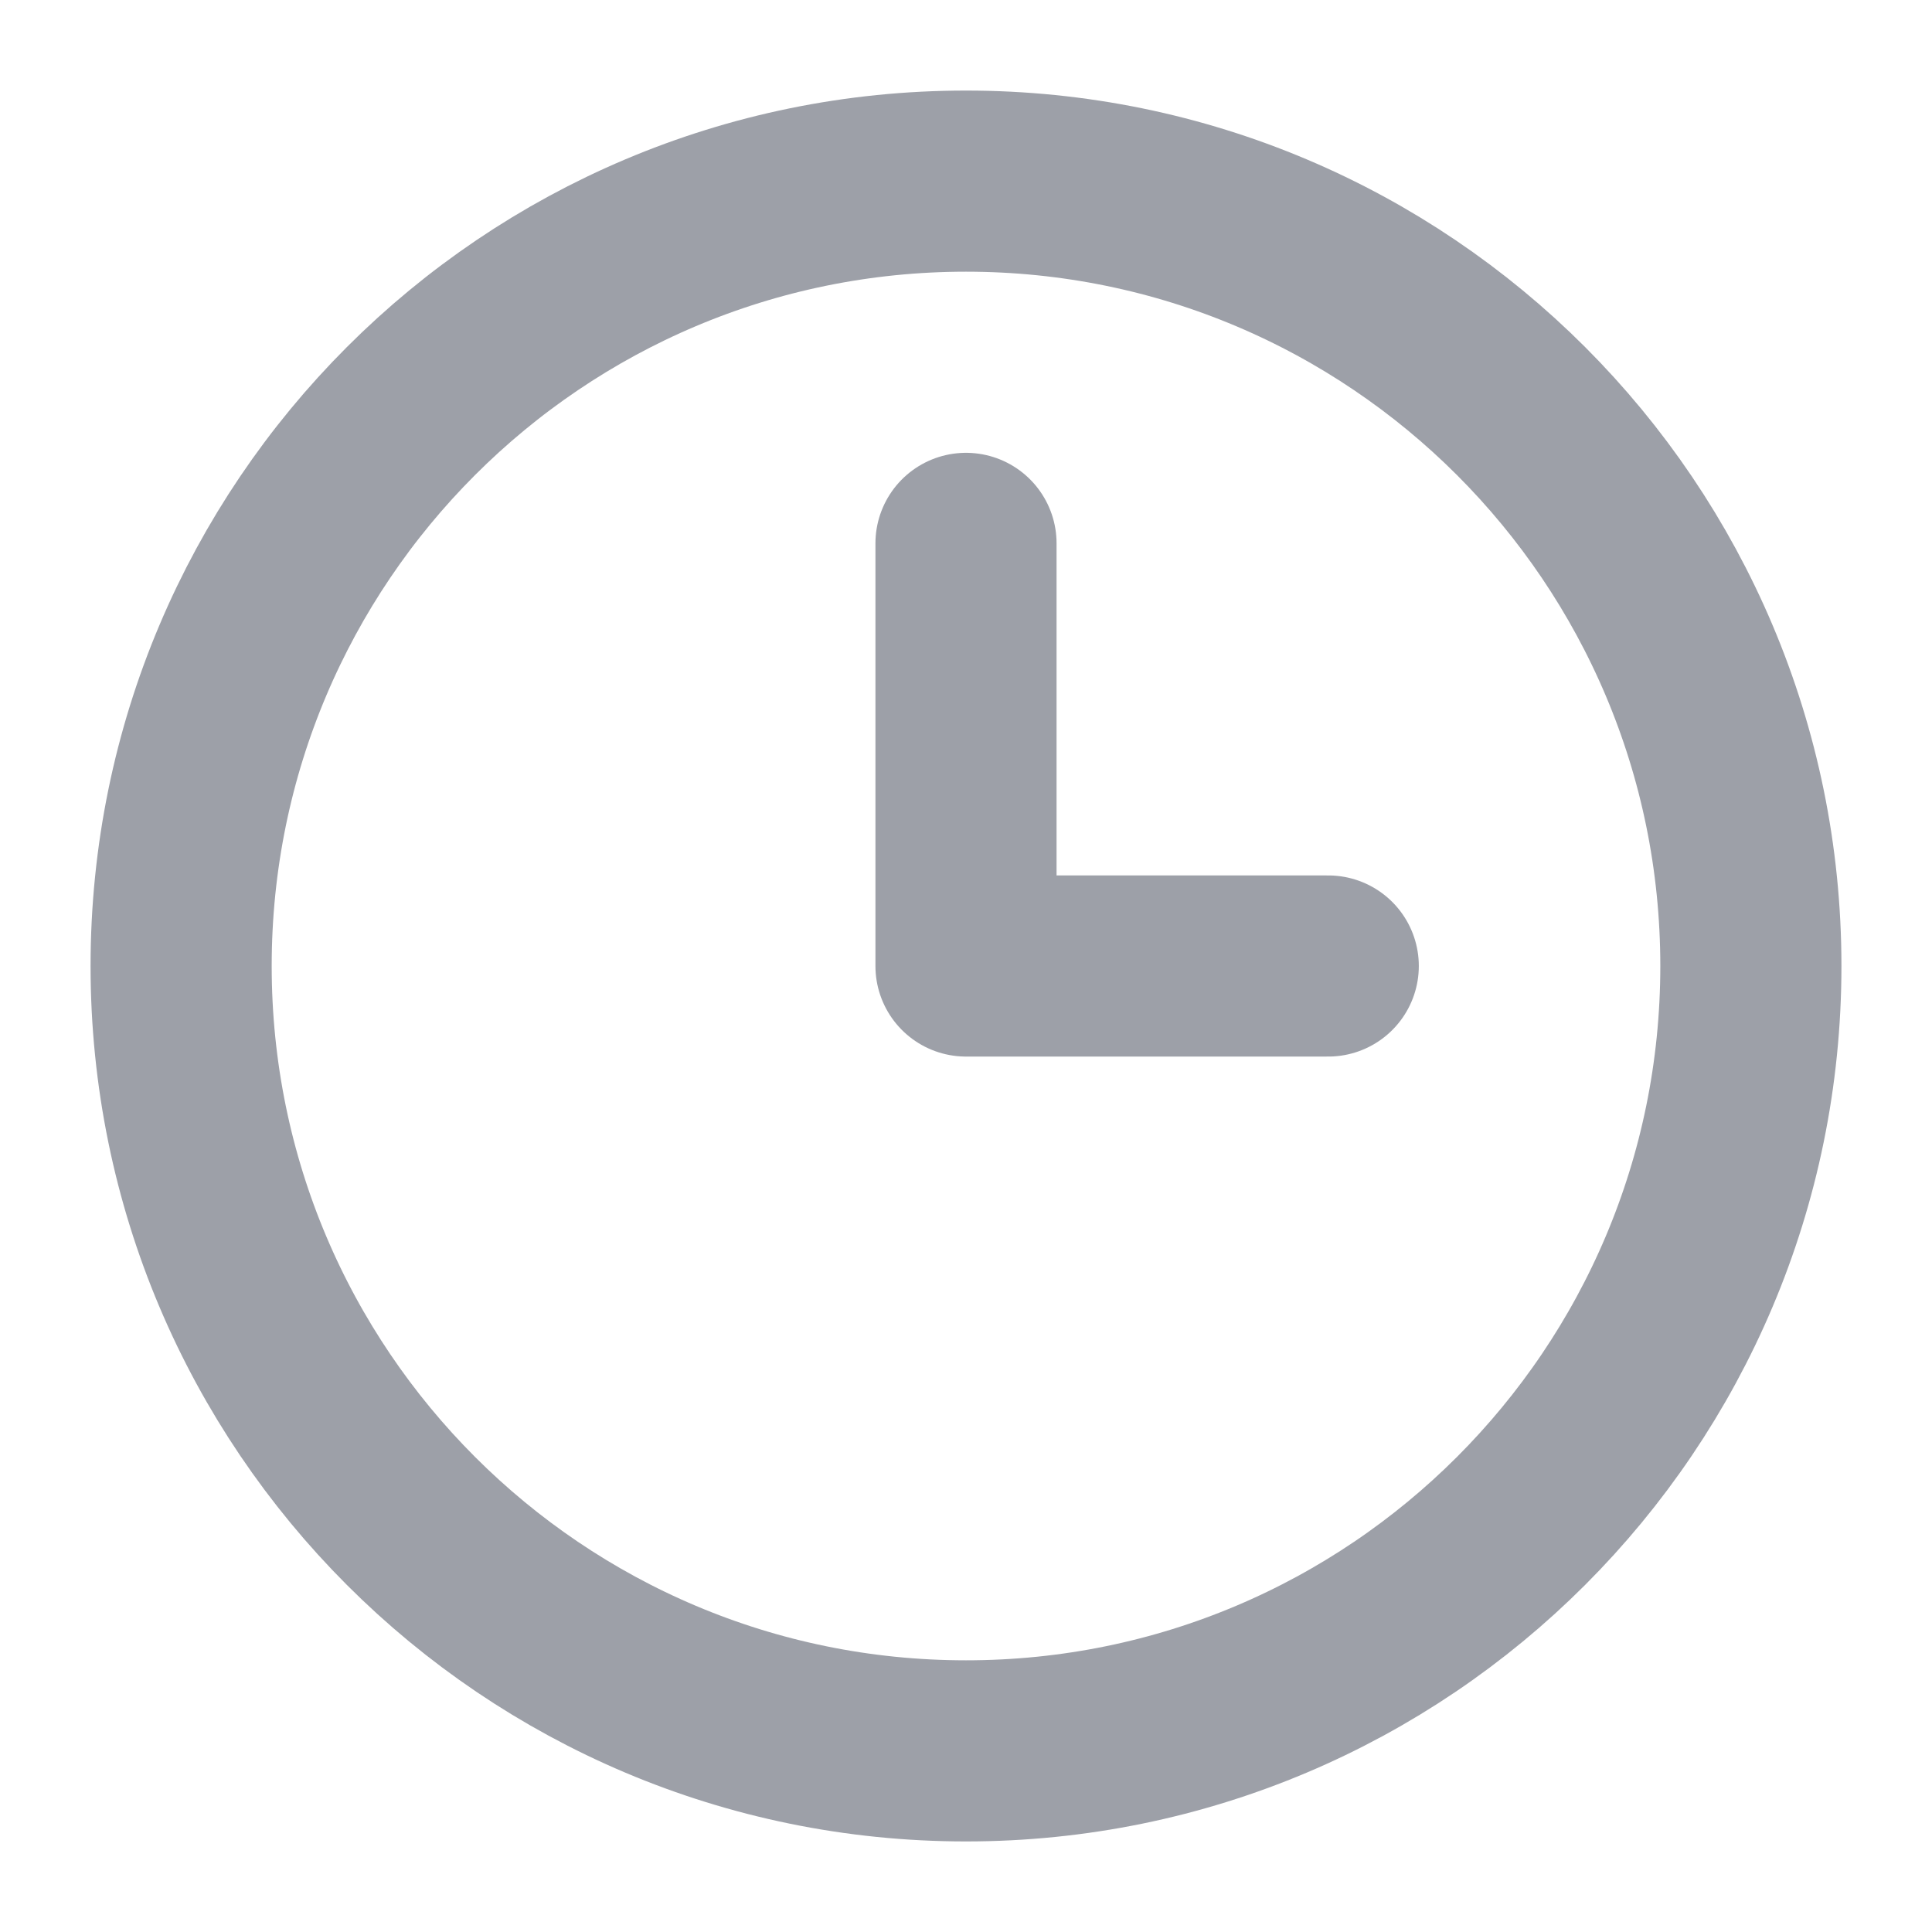
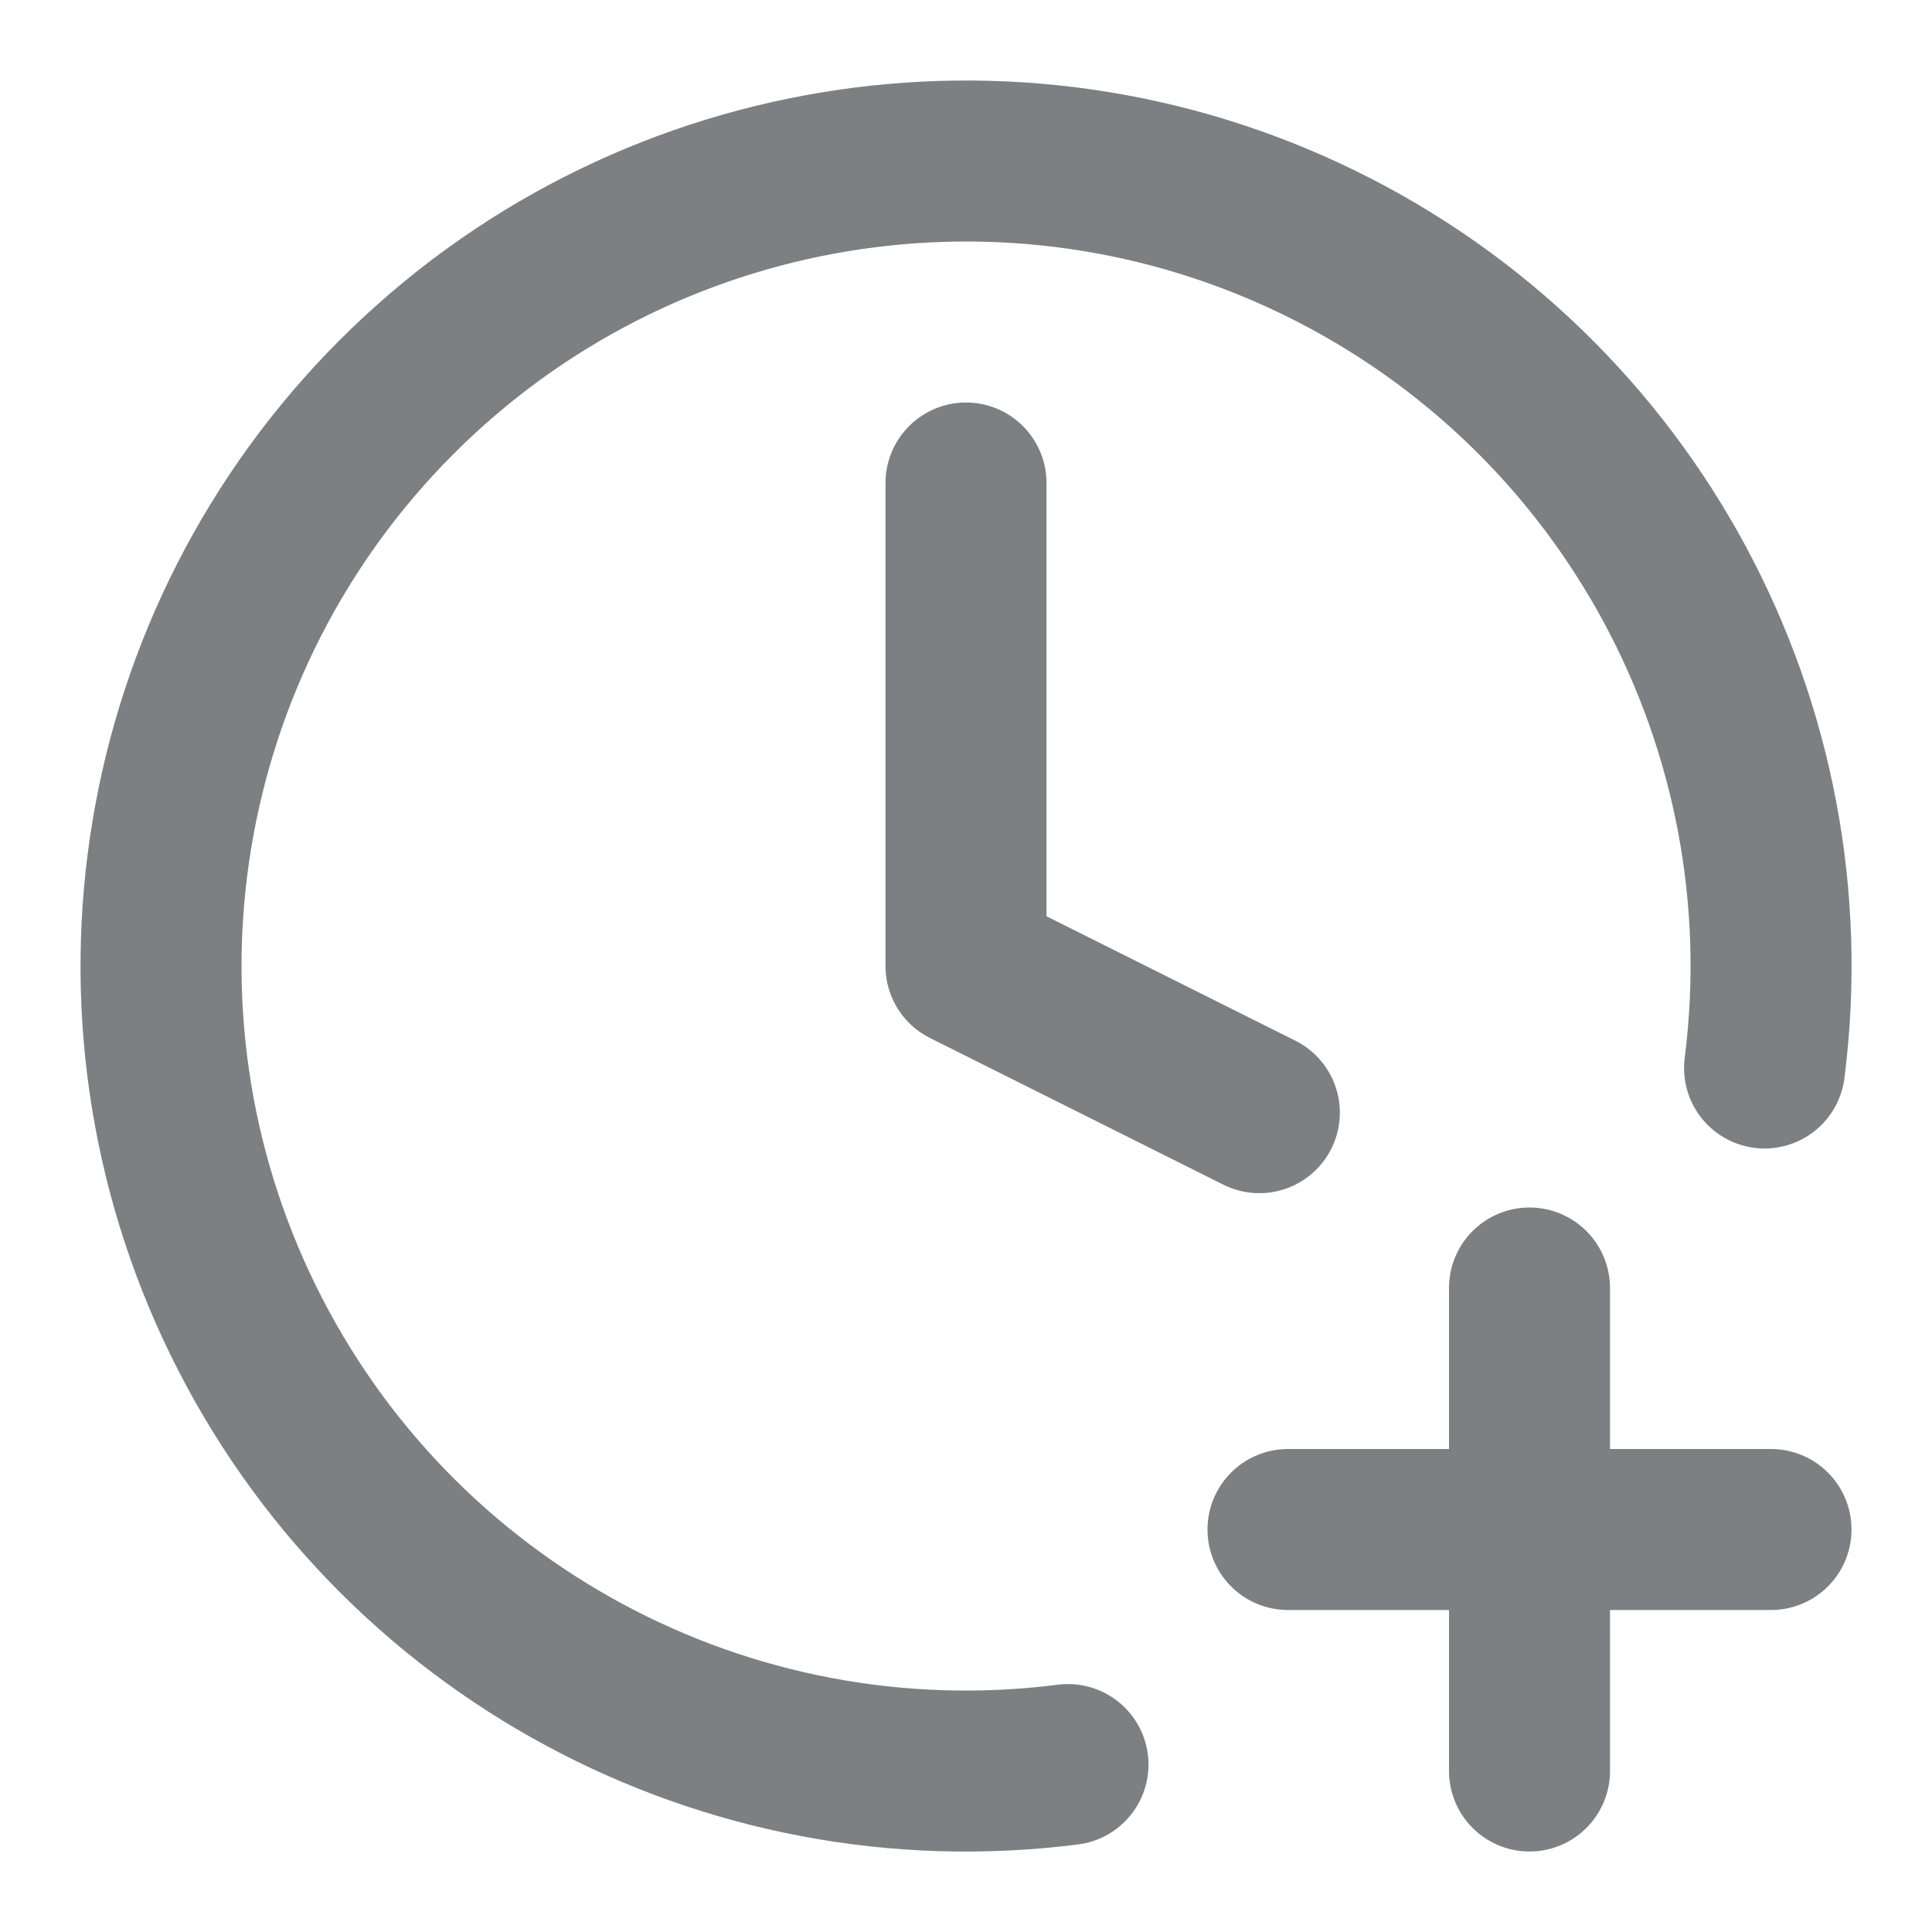
- <svg xmlns="http://www.w3.org/2000/svg" width="16" height="16" viewBox="0 0 16 16" fill="none">
-   <circle cx="8" cy="8" r="6.5" stroke="#9DA0A8" stroke-width="1.5" />
-   <path d="M8 4.5V8H11" stroke="#9DA0A8" stroke-width="1.5" stroke-linecap="round" stroke-linejoin="round" />
+ <svg xmlns="http://www.w3.org/2000/svg" width="16" height="16" viewBox="0 0 24 24" fill="none" stroke="#7d7f82" stroke-width="2" stroke-linecap="round" stroke-linejoin="round" class="lucide lucide-clock-plus-icon lucide-clock-plus">
+   <path d="M12 6v6l3.644 1.822" />
+   <path d="M16 19h6" />
+   <path d="M19 16v6" />
+   <path d="M21.92 13.267a10 10 0 1 0-8.653 8.653" />
</svg>
